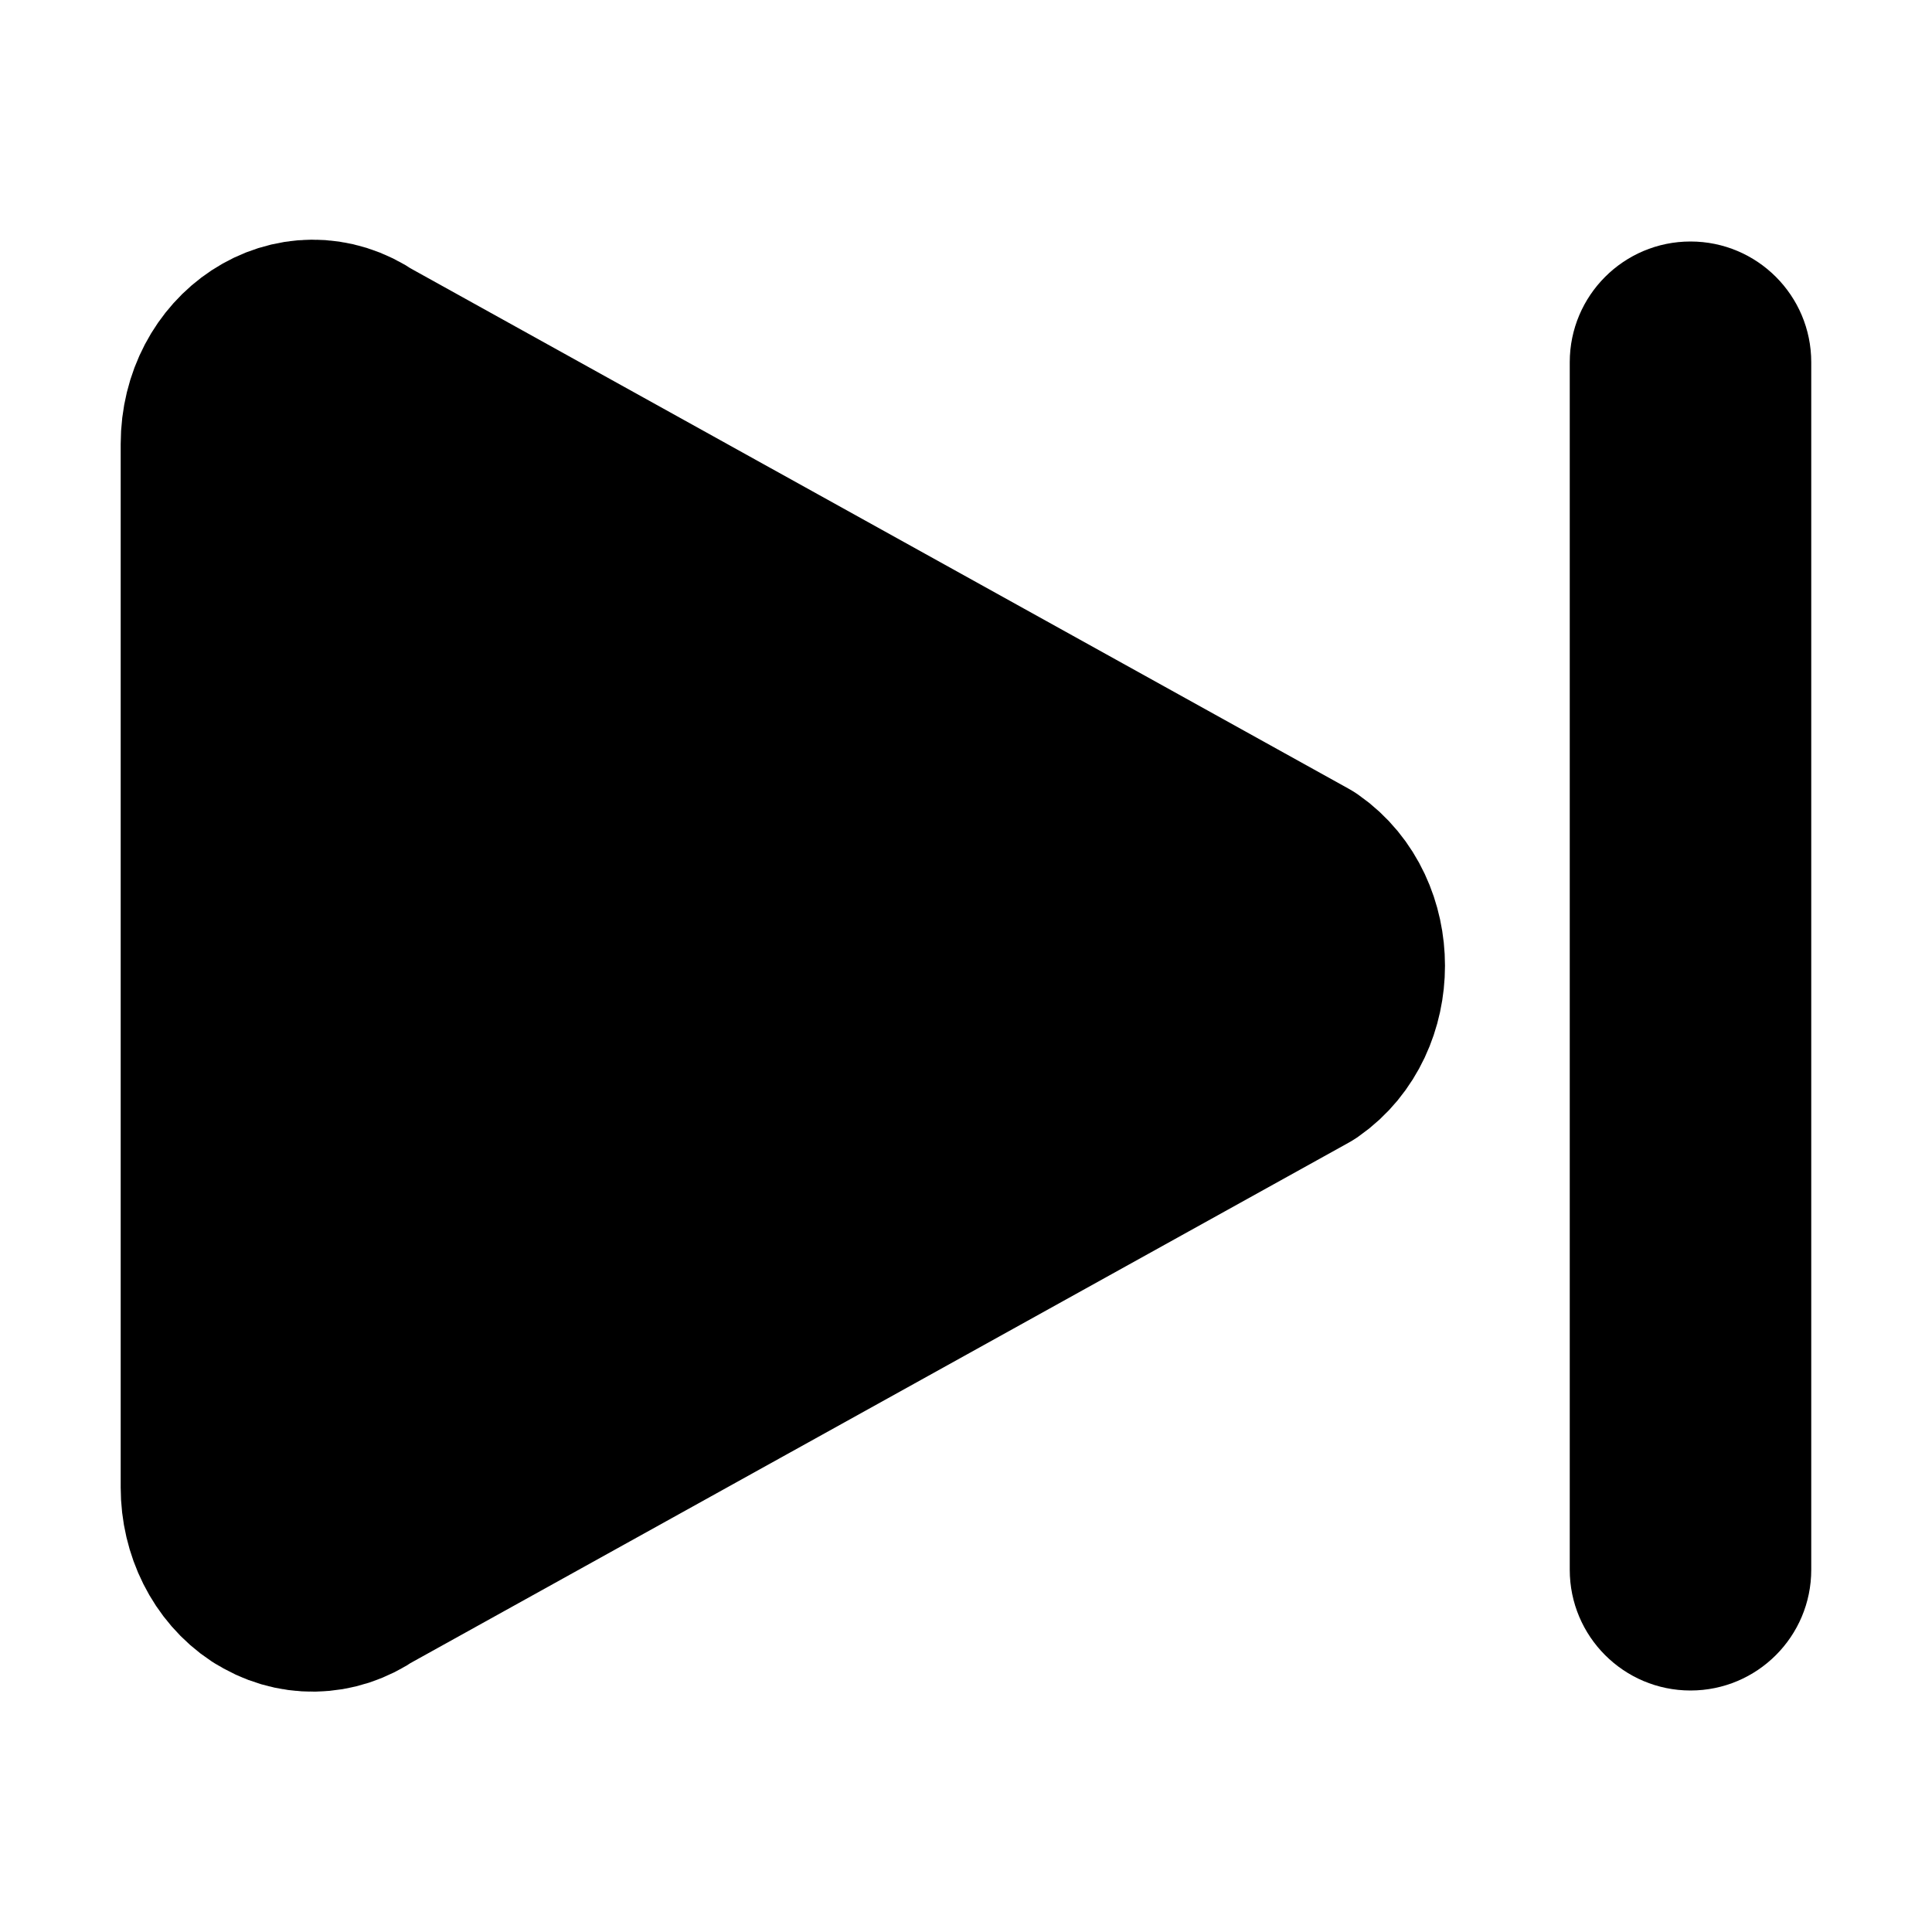
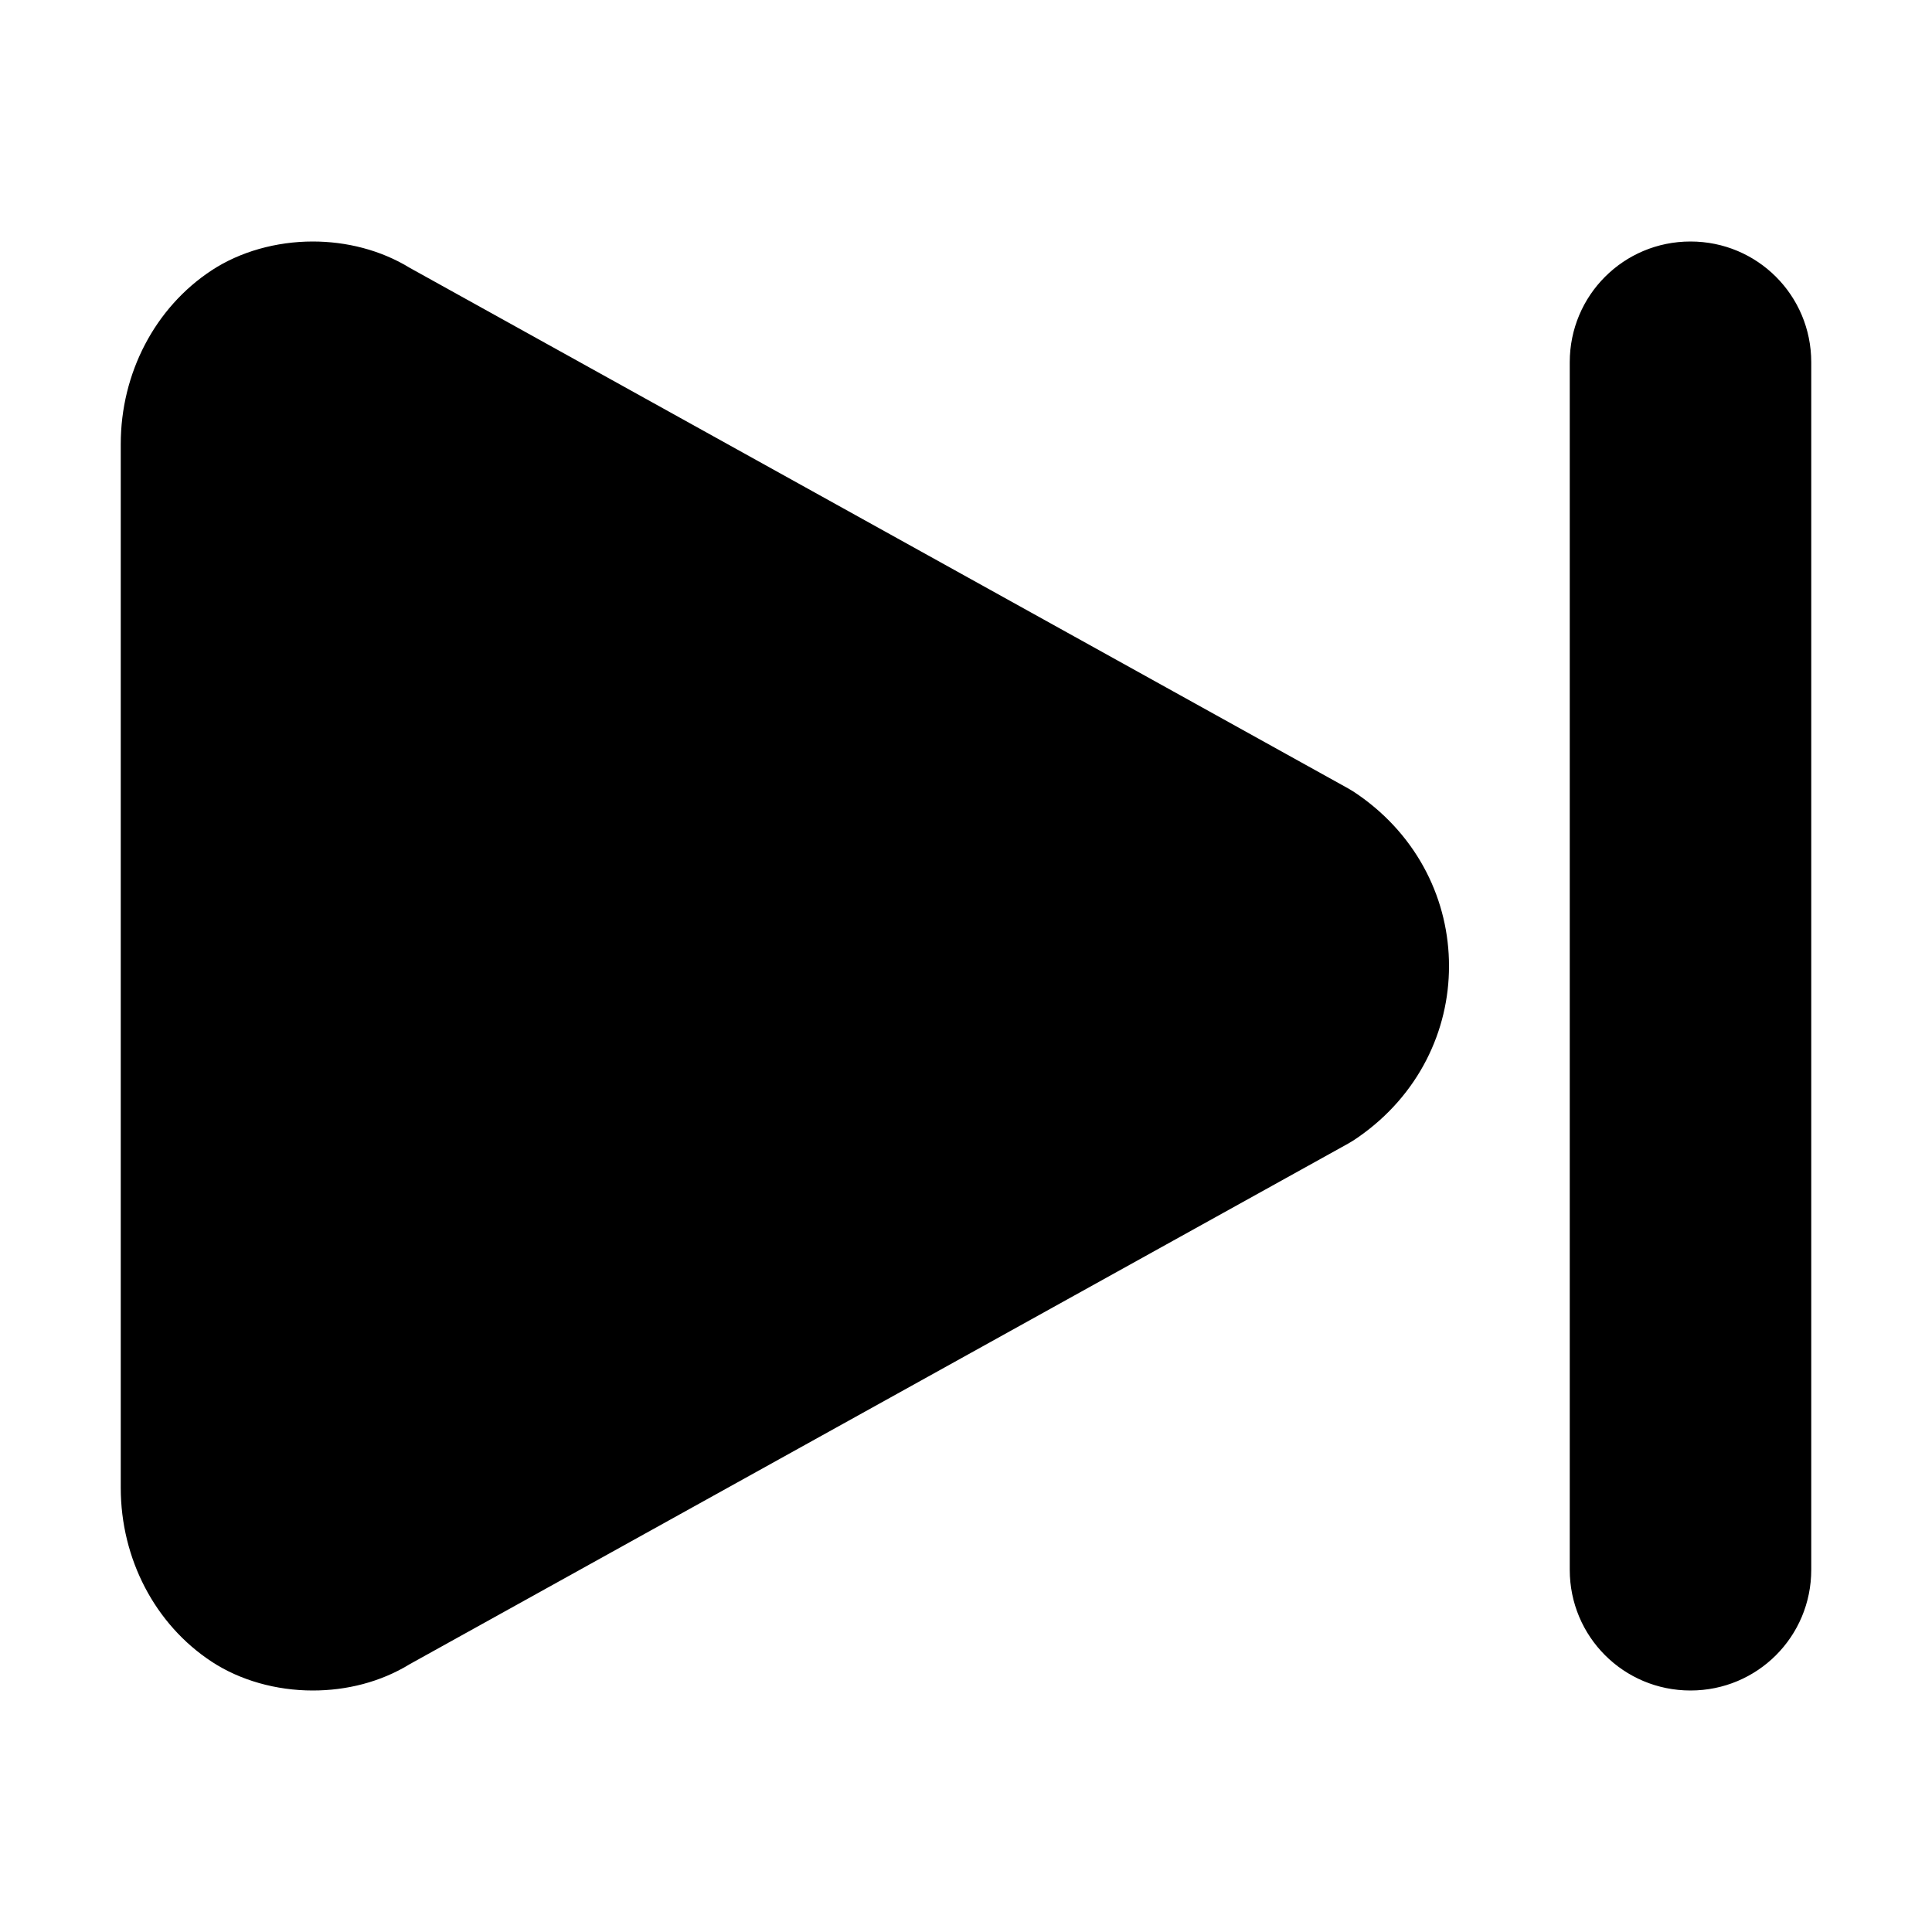
<svg xmlns="http://www.w3.org/2000/svg" xmlns:ns1="https://www.gtk.org/grappa" id="svg1" width="16" height="16" ns1:keywords="media-skip-backward start" ns1:state="1" ns1:version="1" version="1.1">
  <style id="style1" type="text/css">.not-initial-state {
      display: none;
    }</style>
-   <path id="path1" d="m2.27 12.971c-0.203-0.133-0.328-0.383-0.328-0.653v-8.64c3.35e-4 -0.582 0.549-0.942 0.98-0.643l7.788 4.32c0.419 0.291 0.419 0.994 0 1.285l-7.788 4.32c-0.2 0.139-0.449 0.143-0.652 0.01z" stroke="#000" stroke-linejoin="round" stroke-width="1.885" />
-   <rect id="rect2" transform="scale(1,-1)" x="13" y="-14" width="2" height="12" ry="1" style="paint-order:stroke markers fill" />
+   <path id="rect2" transform="scale(1,-1)" d="m2.59-2c-0.303-3.064e-4 -0.601-0.084-0.836-0.238-0.471-0.309-0.754-0.853-0.754-1.44v-4.322-4.322c3.38e-4 -0.587 0.283-1.131 0.754-1.44 0.235-0.154 0.533-0.238 0.836-0.238 0.278-2.81e-4 0.561 0.069 0.805 0.219l7.773 4.312a0.942 0.942 0 0 1 0.08 0.051c0.502 0.349 0.753 0.884 0.752 1.418 5.97e-4 0.534-0.25 1.069-0.752 1.418a0.942 0.942 0 0 1-0.08 0.051l-7.773 4.312c-0.243 0.149-0.527 0.219-0.805 0.219zm11.41 0c-0.554 0-1-0.446-1-1v-10c0-0.554 0.446-1 1-1s1 0.446 1 1v10c0 0.554-0.446 1-1 1z" style="paint-order:stroke markers fill" />
</svg>
